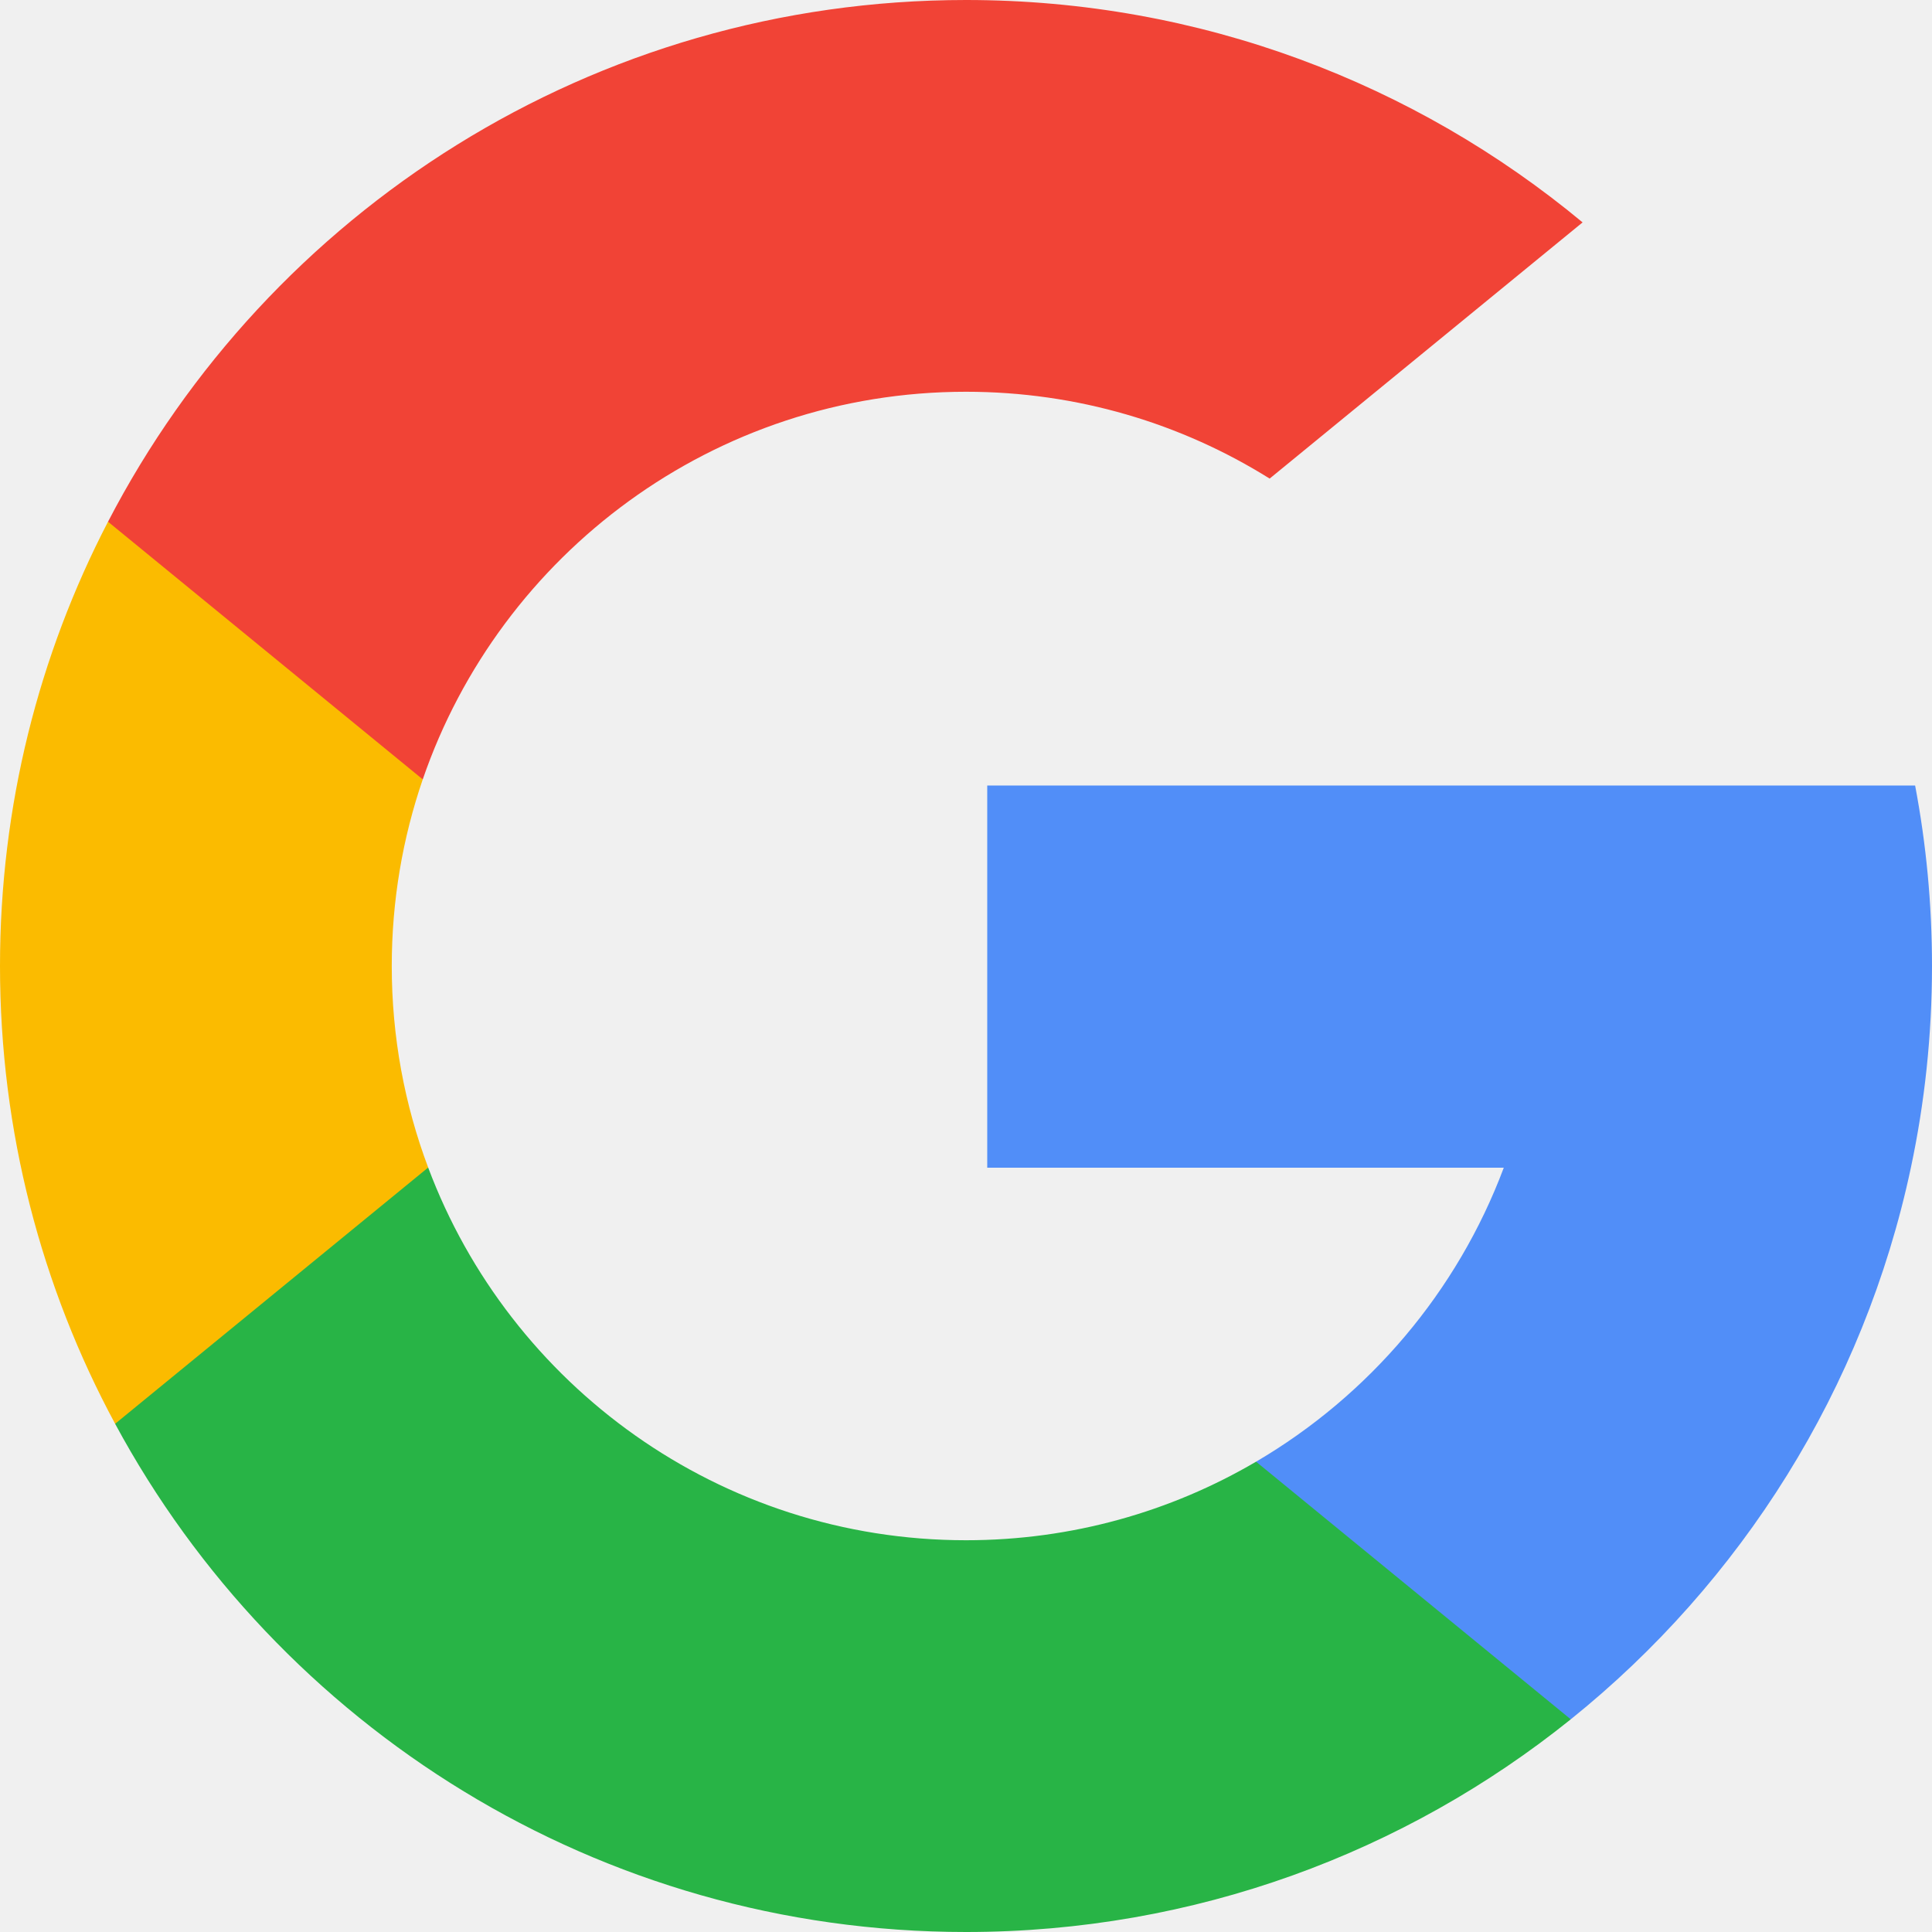
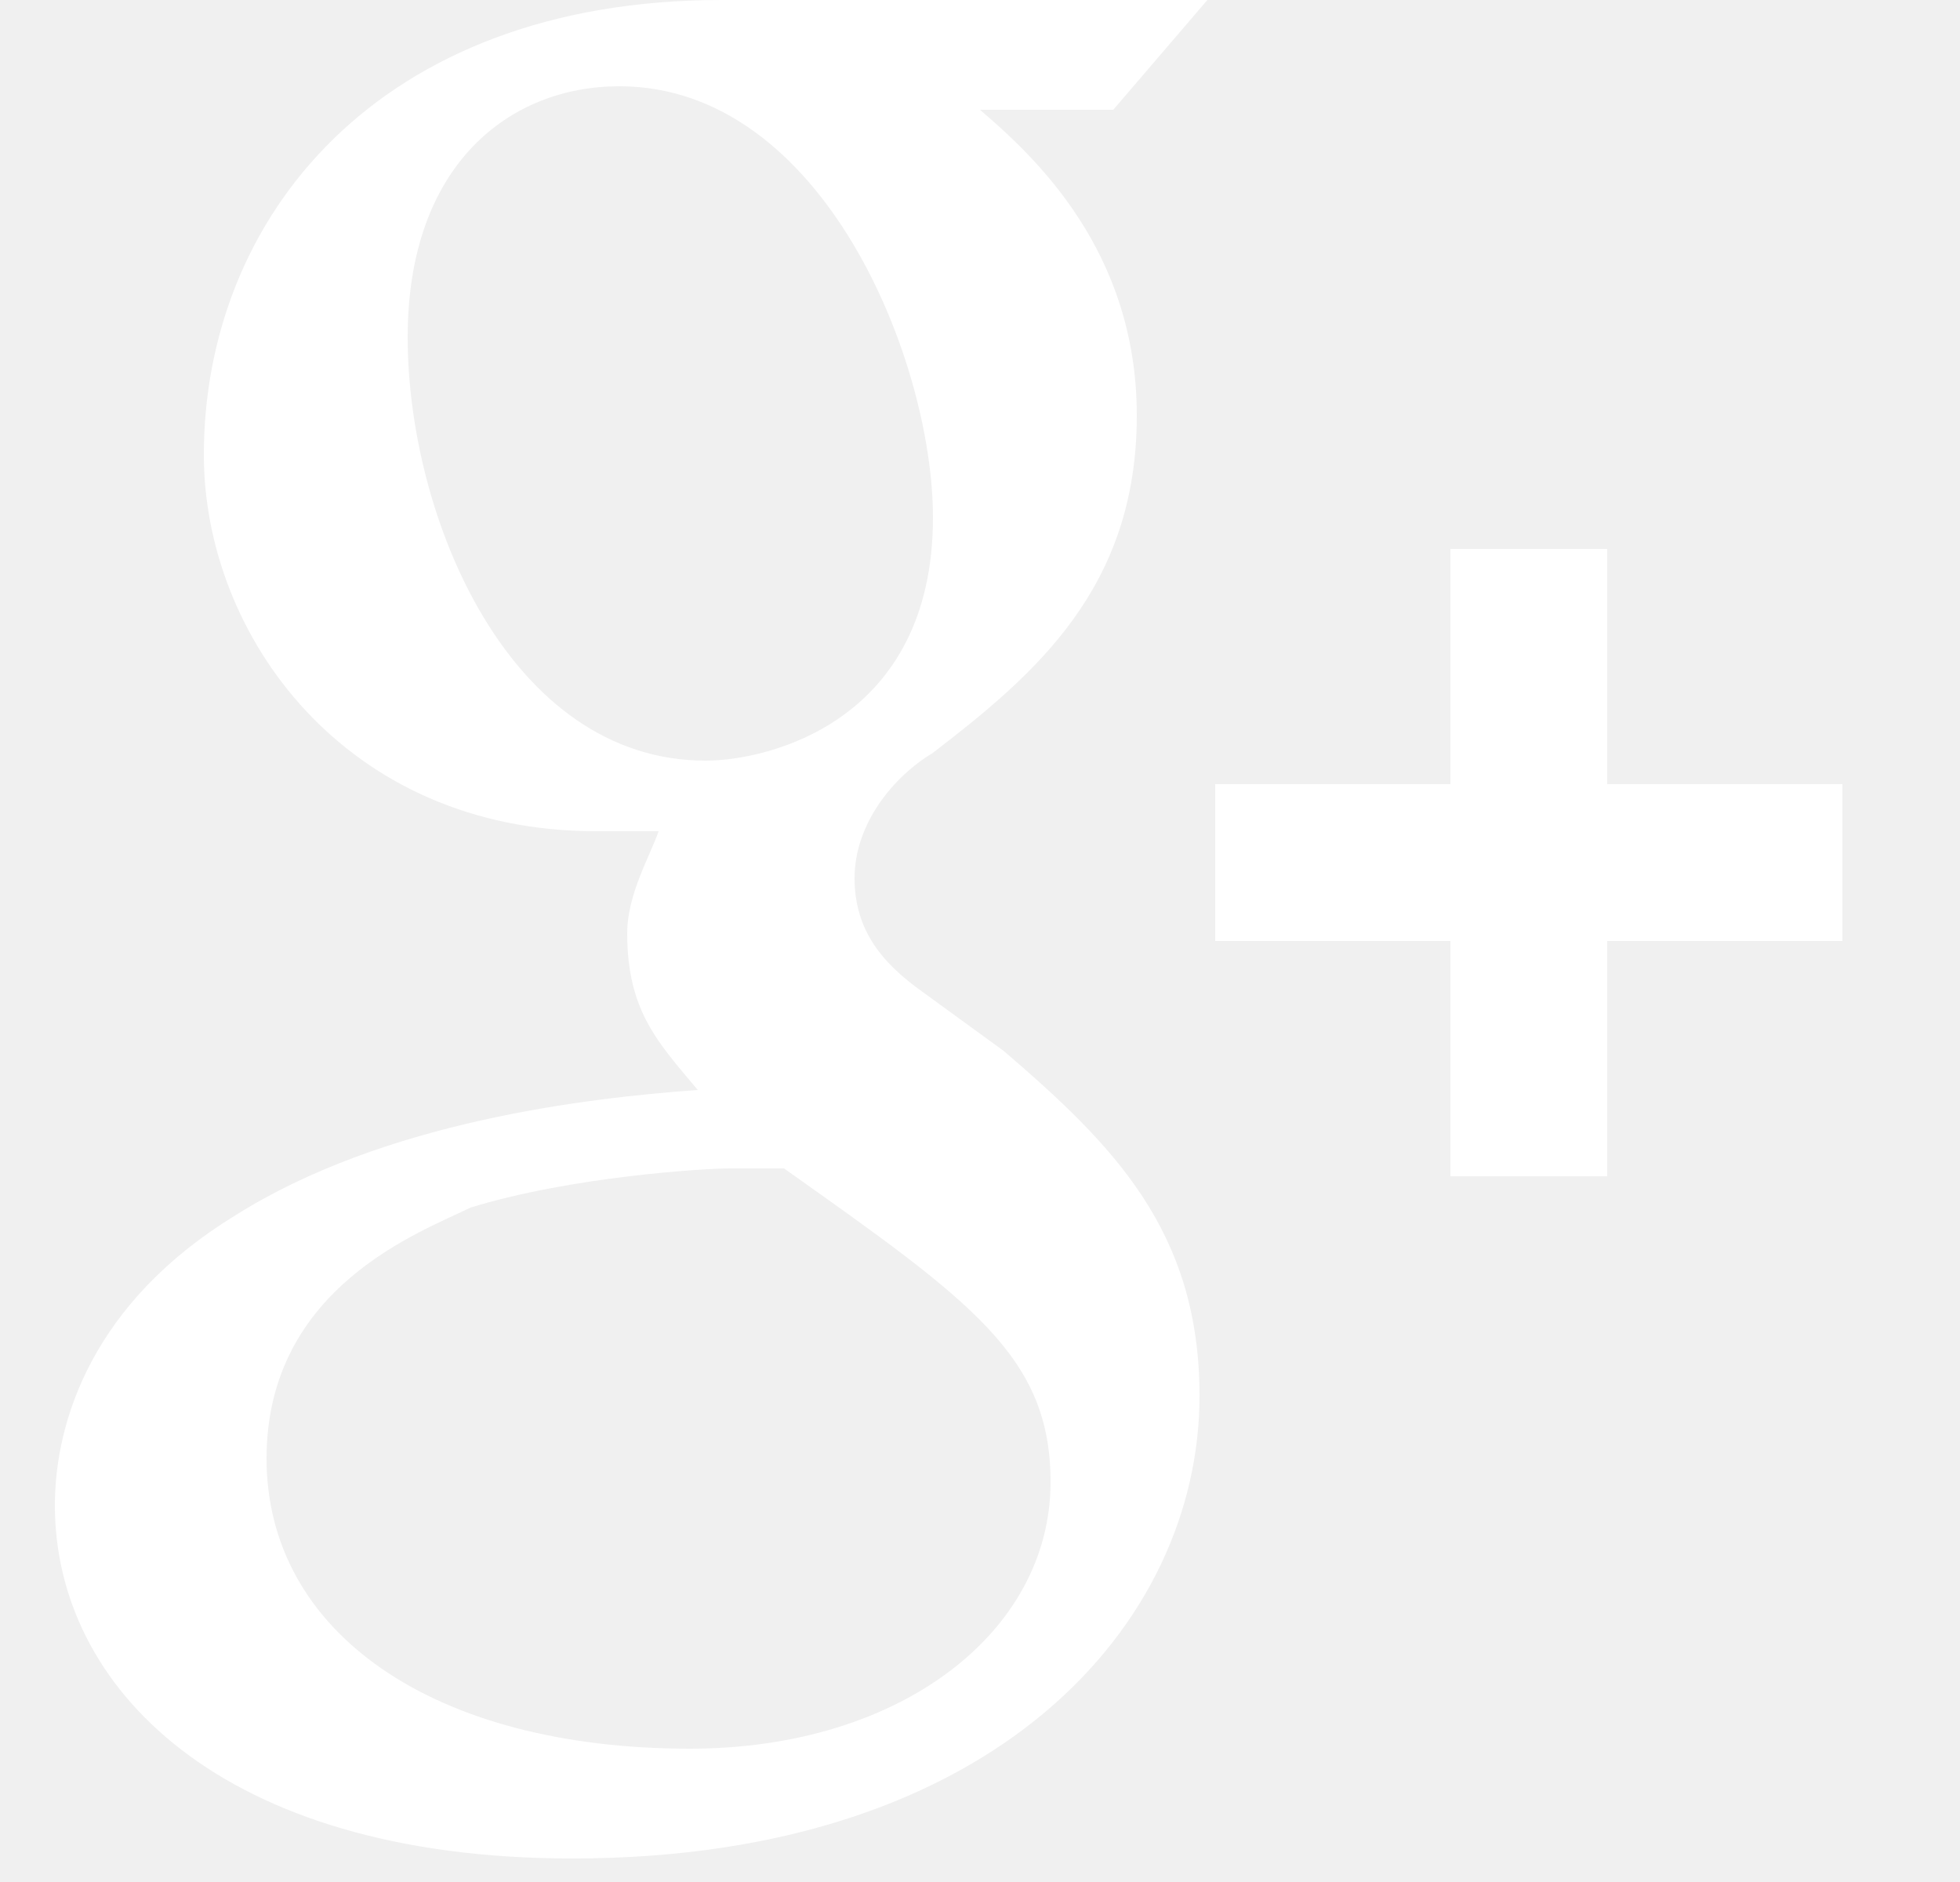
- <svg xmlns="http://www.w3.org/2000/svg" version="1.1" id="Layer_1" x="0px" y="0px" viewBox="0 0 512 512" style="enable-background:new 0 0 512 512;" xml:space="preserve">
-   <path style="fill:#FBBB00;" d="M113.47,309.408L95.648,375.94l-65.139,1.378C11.042,341.211,0,299.9,0,256  c0-42.451,10.324-82.483,28.624-117.732h0.014l57.992,10.632l25.404,57.644c-5.317,15.501-8.215,32.141-8.215,49.456  C103.821,274.792,107.225,292.797,113.47,309.408z" />
-   <path style="fill:#518EF8;" d="M507.527,208.176C510.467,223.662,512,239.655,512,256c0,18.328-1.927,36.206-5.598,53.451  c-12.462,58.683-45.025,109.925-90.134,146.187l-0.014-0.014l-73.044-3.727l-10.338-64.535  c29.932-17.554,53.324-45.025,65.646-77.911h-136.89V208.176h138.887L507.527,208.176L507.527,208.176z" />
-   <path style="fill:#28B446;" d="M416.253,455.624l0.014,0.014C372.396,490.901,316.666,512,256,512  c-97.491,0-182.252-54.491-225.491-134.681l82.961-67.91c21.619,57.698,77.278,98.771,142.53,98.771  c28.047,0,54.323-7.582,76.87-20.818L416.253,455.624z" />
-   <path style="fill:#F14336;" d="M419.404,58.936l-82.933,67.896c-23.335-14.586-50.919-23.012-80.471-23.012  c-66.729,0-123.429,42.957-143.965,102.724l-83.397-68.276h-0.014C71.23,56.123,157.06,0,256,0  C318.115,0,375.068,22.126,419.404,58.936z" />
+ <svg xmlns="http://www.w3.org/2000/svg" width="25" height="24">
  <g>
- </g>
+     <rect fill="none" id="canvas_background" height="402" width="582" y="-1" x="-1" />
+   </g>
  <g>
- </g>
-   <g>
- </g>
-   <g>
- </g>
-   <g>
- </g>
-   <g>
- </g>
-   <g>
- </g>
-   <g>
- </g>
-   <g>
- </g>
-   <g>
- </g>
-   <g>
- </g>
-   <g>
- </g>
-   <g>
- </g>
-   <g>
- </g>
-   <g>
- </g>
+     <path fill="#ffffff" id="Shape" d="m20.5,10l0,-3l-2,0l0,3l-3,0l0,2l3,0l0,3l2,0l0,-3l3,0l0,-2l-3,0l0,0zm-7.7,3.4l-1.1,-0.8c-0.4,-0.3 -0.8,-0.7 -0.8,-1.4c0,-0.7 0.5,-1.3 1,-1.6c1.3,-1 2.6,-2.1 2.6,-4.3c0,-2.1 -1.3,-3.3 -2,-3.9l1.7,0l1.2,-1.4l-6.2,0c-4.4,0 -6.6,2.8 -6.6,5.8c0,2.3 1.8,4.8 5,4.8l0.8,0c-0.1,0.3 -0.4,0.8 -0.4,1.3c0,1 0.4,1.4 0.9,2c-1.4,0.1 -4,0.4 -5.9,1.6c-1.8,1.1 -2.3,2.6 -2.3,3.7c0,2.3 2.1,4.5 6.6,4.5c5.4,0 8,-3 8,-5.9c0,-2.1 -1.1,-3.2 -2.5,-4.4l0,0zm-7.6,-9.1c0,-2.2 1.3,-3.2 2.7,-3.2c2.6,0 4,3.5 4,5.5c0,2.6 -2.1,3.1 -2.9,3.1c-2.5,0 -3.8,-3.1 -3.8,-5.4l0,0zm3.6,18c-3.3,0 -5.4,-1.5 -5.4,-3.7c0,-2.2 2,-2.9 2.6,-3.2c1.3,-0.4 3,-0.5 3.3,-0.5l0.7,0c2.4,1.7 3.4,2.4 3.4,4c0,1.9 -1.9,3.4 -4.6,3.4l0,0z" />
+   </g>
</svg>
